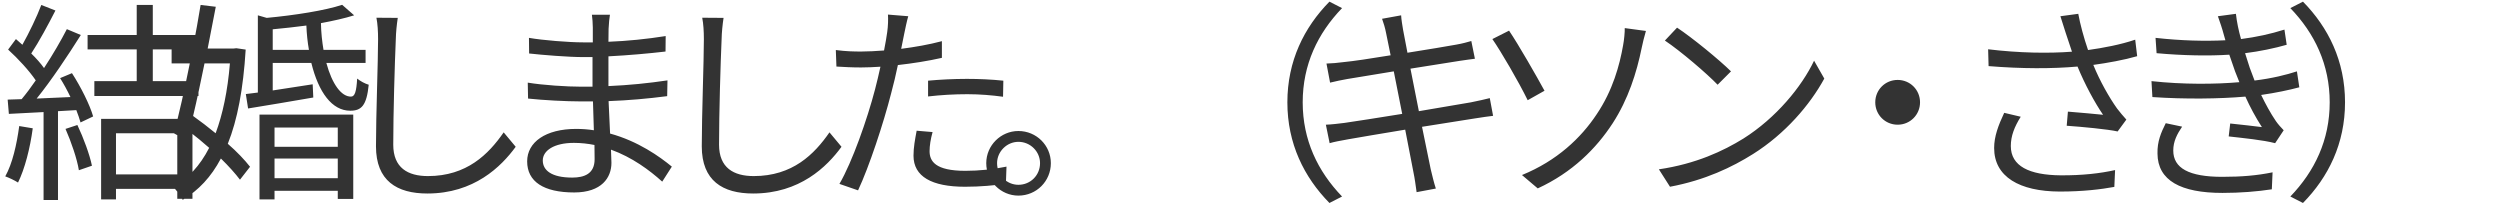
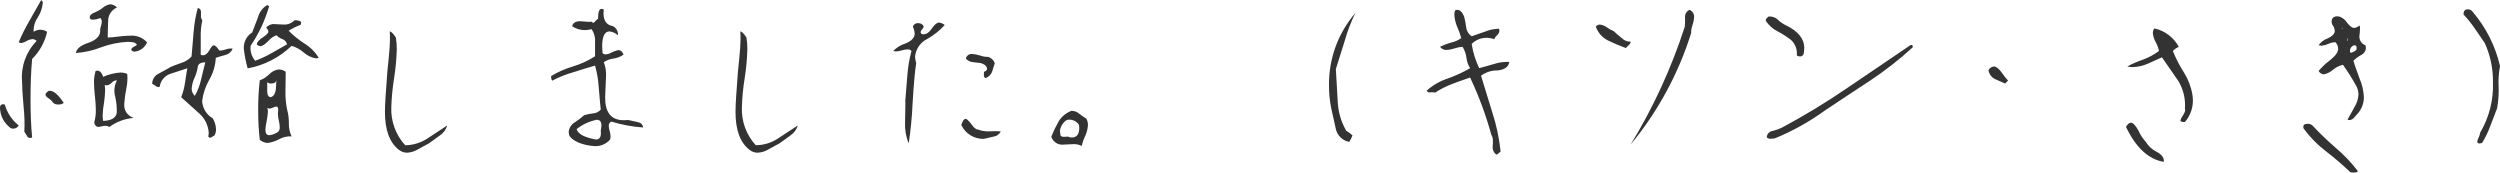
- <svg xmlns="http://www.w3.org/2000/svg" width="260" height="22" viewBox="0 0 260 22">
-   <text id="結婚しました_キソン_さき_" data-name="結婚しました。（キソン・さき）" transform="translate(0 19)" fill="#333" font-size="22" font-family="AB-tegami" letter-spacing="-0.23em">
-     <tspan x="0" y="0">結婚しました。（キソン・さき）</tspan>
-   </text>
+ <svg xmlns="http://www.w3.org/2000/svg" width="241.603" height="16.676" viewBox="0 0 241.603 16.676">
+   <path id="パス_58" data-name="パス 58" d="M18.106-11.4a2,2,0,0,0-1.672-.638,9.057,9.057,0,0,0-1.144.088,8.842,8.842,0,0,1-.99.088c.022-.528.022-1.056.044-1.584a1.418,1.418,0,0,1,.858-1.32,1.011,1.011,0,0,0-.638-.308,1.417,1.417,0,0,0-.7.308,2.938,2.938,0,0,1-.726.44c-.374.132-.572.308-.572.506a.268.268,0,0,0,.132.22,1.539,1.539,0,0,0,.88-.154.515.515,0,0,1,.154.374,1.806,1.806,0,0,1-.088.44,1.226,1.226,0,0,0-.066.528c-.066.484-.462.836-1.188,1.078s-1.1.572-1.166.968a8.174,8.174,0,0,0,2.442-.55,8.723,8.723,0,0,1,2.552-.528,5.394,5.394,0,0,1,.594.044c.2.088.308.176.308.242,0,.022-.088.088-.264.176s-.264.176-.264.286a.121.121,0,0,0,.088.132.372.372,0,0,0,.22.066A1.454,1.454,0,0,0,18.106-11.4Zm-1.3,7.3a1.278,1.278,0,0,1-.9-1.364,10.421,10.421,0,0,1,.2-1.474,4.848,4.848,0,0,0,.088-1.408,1.714,1.714,0,0,0-.682-.132,4.933,4.933,0,0,0-1.65.418c-.154-.484-.4-.682-.726-.572A3.55,3.55,0,0,0,12.98-7.5a12.138,12.138,0,0,0,.088,1.3,12.8,12.8,0,0,1,.088,1.342A4.041,4.041,0,0,1,13-3.652q.1.528.594.4c.418-.11.7-.11.858.044A4.579,4.579,0,0,1,16.808-4.092Zm-8.36-8.316a1.161,1.161,0,0,0-1.3,0,2.229,2.229,0,0,1,.4-1.386A3.205,3.205,0,0,0,8.03-15.2c.022-.066-.022-.154-.154-.286q-.132.231-1.122,1.98A18.614,18.614,0,0,0,5.7-11.4a.469.469,0,0,0,.264.066,1.258,1.258,0,0,0,.506-.2,1.524,1.524,0,0,1,.55-.176.644.644,0,0,1,.418.176A5,5,0,0,0,6.028-7.59c0,.462.044,1.3.154,2.486A15.307,15.307,0,0,1,6.248-2.75c.066.11.154.242.242.374a.316.316,0,0,0,.286.22A.782.782,0,0,0,7-2.2c-.11-1.122-.154-2.376-.154-3.718S6.886-8.558,7-9.79A5.343,5.343,0,0,0,8.448-12.408Zm1.606,6.864C9.5-6.38,9.02-6.776,8.6-6.71c-.2.132-.308.264-.308.374s.11.22.33.374a1.466,1.466,0,0,1,.418.418.7.7,0,0,0,.506.154A.7.7,0,0,0,10.054-5.544ZM5.7-3.366A3.974,3.974,0,0,1,4.356-5.39.43.43,0,0,0,4.2-5.412c-.264,0-.352.2-.286.594A2.46,2.46,0,0,0,4.8-3.212a.453.453,0,0,0,.374.154A.569.569,0,0,0,5.7-3.366Zm9.5-4.356a2.108,2.108,0,0,0-.176,1.562,5.862,5.862,0,0,1,.154,1.606c-.11.484-.55.726-1.32.748a4.272,4.272,0,0,1-.044-.528,7.885,7.885,0,0,1,.132-1.21,10.977,10.977,0,0,0,.11-1.21,4.272,4.272,0,0,0-.044-.528.782.782,0,0,0,.22.044A.841.841,0,0,0,14.7-7.5.635.635,0,0,1,15.2-7.722ZM34.694-9.9a4.093,4.093,0,0,0-1.386-1.386,9.015,9.015,0,0,1-1.518-1.232,6.026,6.026,0,0,1,1.166-.572,1.116,1.116,0,0,0,.044-.2c0-.154-.22-.242-.638-.242a1.36,1.36,0,0,1-1.056.418,3.6,3.6,0,0,1-.44-.022,3.789,3.789,0,0,0-.44-.022.924.924,0,0,0-.814.352.526.526,0,0,1,.22.374c0,.132-.176.308-.528.55-.374.242-.572.462-.594.682a.539.539,0,0,0,.352.176c.176,0,.44-.176.77-.506a1.7,1.7,0,0,1,.792-.55,1.314,1.314,0,0,0,.572.374.716.716,0,0,1,.44.506l-1.518.858a10.371,10.371,0,0,1-1.562.726,1.894,1.894,0,0,1-.44-1.452A13.288,13.288,0,0,0,29.9-14.872.461.461,0,0,0,29.722-15a1.887,1.887,0,0,0-.88,1.144c-.2.506-.374.99-.572,1.5a1.735,1.735,0,0,0-.814,1.562,11.4,11.4,0,0,0,.374,1.914,8.263,8.263,0,0,0,4.246-2.178,3.114,3.114,0,0,1,1.166.638,2.348,2.348,0,0,0,1.188.572A1.1,1.1,0,0,0,34.694-9.9ZM32.076-2.31a2.767,2.767,0,0,1-.264-1.276,4.864,4.864,0,0,0-.176-1.342,7.994,7.994,0,0,1-.154-1.782c.022-1.254.022-1.87.022-1.848a1.234,1.234,0,0,0-.66-.22,1.488,1.488,0,0,0-.9.44A2.663,2.663,0,0,1,29-7.722a24,24,0,0,0-.154,2.882A23.877,23.877,0,0,0,29-1.98a1.227,1.227,0,0,0,.77.308,3.362,3.362,0,0,0,1.122-.374A2.247,2.247,0,0,1,32.076-2.31Zm-5.7-8.47a.609.609,0,0,0-.2-.022,1.5,1.5,0,0,0-.462.088,1.681,1.681,0,0,1-.462.11.484.484,0,0,1-.176-.022c-.22-.33-.4-.484-.528-.484-.11,0-.242.154-.418.484-.2.33-.4.484-.616.484a.782.782,0,0,1-.22-.044v-1.65a6.924,6.924,0,0,1,.154-1.694.576.576,0,0,1-.132-.33v-.506a.357.357,0,0,0-.308-.352,12.409,12.409,0,0,0-.4,2.31l-.2,2.376a2.166,2.166,0,0,1-.968.616q-.858.3-1.056.4c-.044.044-.418.242-1.1.616a1.1,1.1,0,0,0-.682,1.012,2.284,2.284,0,0,1,.264.154.544.544,0,0,0,.33.154.279.279,0,0,0,.132-.022A1.533,1.533,0,0,1,20.372-8.36c.55-.176,1.078-.352,1.628-.528-.022.11-.11.572-.22,1.364a6.244,6.244,0,0,1-.374,1.43c.572.506,1.144,1.034,1.738,1.562a2.747,2.747,0,0,1,.924,1.87,1.925,1.925,0,0,1-.044.352.206.206,0,0,0,.176.132.484.484,0,0,0,.264-.132,1.3,1.3,0,0,1,.176-.11,1.284,1.284,0,0,0,.132-.572,2.293,2.293,0,0,0-.308-1.056A2.06,2.06,0,0,1,23.43-5.72a5.481,5.481,0,0,1,.682-2.046A4.718,4.718,0,0,0,24.75-9.9c.33-.11.638-.2.968-.286A1,1,0,0,0,26.378-10.78Zm4.246,2.948v-.176c-.022.374-.044.77-.066,1.144-.066.44-.22.7-.506.77q-.33-.033-.33-.594v-.858a.555.555,0,0,0,.374.132C30.426-7.414,30.6-7.546,30.624-7.832Zm.154,5.082a1.932,1.932,0,0,1-.858.33c-.242,0-.374-.176-.374-.528a5.23,5.23,0,0,1,.132-.88,7.6,7.6,0,0,0,.11-.88.771.771,0,0,0-.066-.352.424.424,0,0,0,.22.066,1.114,1.114,0,0,0,.374-.11.884.884,0,0,1,.286-.088c.132,0,.2.132.176.418a1.162,1.162,0,0,0-.022.286,3.014,3.014,0,0,0,.088.66,3.043,3.043,0,0,1,.088.616A.62.62,0,0,1,30.778-2.75Zm-7.04-6.71c-.044.132-.176.7-.418,1.694a5.614,5.614,0,0,1-.594,1.54.949.949,0,0,1-.308-.7A3.148,3.148,0,0,1,22.7-7.986a3.766,3.766,0,0,0,.308-1.034C23.034-9.306,23.276-9.46,23.738-9.46ZM47.124-3.366,45.21-2.112a3.939,3.939,0,0,1-2.156.66,5.128,5.128,0,0,1-1.342-3.7,21.953,21.953,0,0,1,.264-2.75,21.442,21.442,0,0,0,.264-2.794,6.6,6.6,0,0,0-.088-1.166q-.363-.561-.594-.594c.022.242.022.484.022.77,0,.462-.044,1.1-.132,1.958-.11.924-.154,1.584-.176,1.958-.022.242-.044.748-.11,1.518q-.066.99-.066,1.584c0,1.738.44,2.948,1.342,3.652a1.269,1.269,0,0,0,.814.286,2.264,2.264,0,0,0,1.078-.352c.66-.352.99-.528,1.012-.55.352-.242.7-.506,1.034-.748A1.809,1.809,0,0,0,47.124-3.366Zm18.92.2c-.022-.286-.2-.462-.55-.528-.594-.132-.9-.2-.9-.2a2.805,2.805,0,0,1-.418.022c-1.21,0-1.8-.726-1.8-2.2,0-.22.022-.572.044-1.034s.044-.814.044-1.034a3.217,3.217,0,0,0-.22-1.342,2.29,2.29,0,0,1,.968-.352,2.273,2.273,0,0,0,.946-.374c-.11-.286-.286-.44-.484-.44a2.582,2.582,0,0,0-.77.286c-.33.154-.594.176-.77.022-.022-.22-.044-.44-.044-.66,0-.968.242-1.452.7-1.452a1.355,1.355,0,0,1,.792.352.313.313,0,0,0,.044-.132.955.955,0,0,0-.484-.726c-.7-.11-1.012-.638-.9-1.606a.492.492,0,0,0-.22-.066c-.22,0-.33.308-.33.946a1.276,1.276,0,0,0-.22.2q-.165.2-.264.2c-.044,0-.088-.044-.132-.11a2.046,2.046,0,0,1-.528,0c-.33-.022-.528-.044-.594-.044-.418,0-.682.154-.77.484a2.164,2.164,0,0,0,1.188.374,2.683,2.683,0,0,0,.7-.088,1.944,1.944,0,0,1,.33,1.254v1.364a8.362,8.362,0,0,1-2.156.99,8.862,8.862,0,0,0-2.09.924c0,.242.044.4.11.44a10.386,10.386,0,0,1,2.046-.814c.682-.22,1.386-.44,2.09-.638a9.946,9.946,0,0,1,.352,2.068q.165,1.98.2,2.178a1.064,1.064,0,0,1-.748.374,3.923,3.923,0,0,0-.858.176,7.39,7.39,0,0,1-.924.7,1.205,1.205,0,0,0-.572.924,1.514,1.514,0,0,0,.044.286c.088.242.374.484.88.726a5.053,5.053,0,0,0,1.628.352A1.867,1.867,0,0,0,62.854-2,1.3,1.3,0,0,0,62.9-2.31a2.124,2.124,0,0,0-.088-.528,2.032,2.032,0,0,1-.088-.484.448.448,0,0,1,.242-.418A13.775,13.775,0,0,0,66.044-3.168Zm-4.092.286c.066.55-.066.858-.44.88-1.122-.2-1.76-.528-1.892-1.012a4.571,4.571,0,0,1,1.936-.9c.308,0,.462.176.462.55A2.272,2.272,0,0,1,61.952-2.882ZM81-3.366,79.09-2.112a3.939,3.939,0,0,1-2.156.66,5.128,5.128,0,0,1-1.342-3.7,21.952,21.952,0,0,1,.264-2.75,21.443,21.443,0,0,0,.264-2.794,6.6,6.6,0,0,0-.088-1.166q-.363-.561-.594-.594c.022.242.022.484.022.77,0,.462-.044,1.1-.132,1.958-.11.924-.154,1.584-.176,1.958-.022.242-.044.748-.11,1.518q-.066.99-.066,1.584c0,1.738.44,2.948,1.342,3.652a1.269,1.269,0,0,0,.814.286,2.264,2.264,0,0,0,1.078-.352c.66-.352.99-.528,1.012-.55.352-.242.7-.506,1.034-.748A1.809,1.809,0,0,0,81-3.366Zm19.03-6.028a1.028,1.028,0,0,0-.616-.594,2.191,2.191,0,0,1-.792-.132,3.143,3.143,0,0,0-.792-.154.573.573,0,0,0-.594.44.982.982,0,0,0,.682.352c.506.066.748.088.77.088.4.132.594.33.594.572,0,.11-.11.22-.308.286q.033.033,0,.33a.265.265,0,0,0,.176.264,1.08,1.08,0,0,0,.616-.594Q99.77-8.569,100.034-9.394Zm.572,6.6a8.36,8.36,0,0,0-1.122,0,2.816,2.816,0,0,1-1.078-.176c-.176,0-.4-.176-.638-.528-.264-.33-.44-.506-.55-.506-.154,0-.286.2-.418.594a2.326,2.326,0,0,0,2.178,1.342c.33-.066.638-.154.946-.22A.862.862,0,0,0,100.606-2.794ZM95.194-13.068a1.05,1.05,0,0,0-.55-.242c-.2,0-.44.2-.726.616s-.594.572-.924.506a.266.266,0,0,1-.132-.2.42.42,0,0,1,.154-.264.873.873,0,0,0,.154-.264.514.514,0,0,0-.528-.33.481.481,0,0,0-.528.33,1.837,1.837,0,0,1,.176.682c0,.374-.286.7-.88.946a2.7,2.7,0,0,0-1.188.726,1.115,1.115,0,0,0,.286.044,2.515,2.515,0,0,0,.572-.11,2.123,2.123,0,0,1,.528-.088.453.453,0,0,1,.374.154,12.633,12.633,0,0,0-.4,2.354c-.066.814-.132,1.65-.2,2.464.022.11,0,.792-.022,2.09a4.708,4.708,0,0,0,.352,2.024,35.75,35.75,0,0,0,.374-3.828c.11-1.826.22-3.124.352-3.938a2.144,2.144,0,0,1-.11-.616,2.109,2.109,0,0,1,1.188-1.716A6.887,6.887,0,0,0,95.194-13.068Zm13.684,9.042a6.871,6.871,0,0,1-.7-.484,1.078,1.078,0,0,0-.748-.264,2.485,2.485,0,0,0-1.21.99,12.055,12.055,0,0,0-.726,1.5,1.1,1.1,0,0,0,1.188.77,4.475,4.475,0,0,0,.484-.022,4.475,4.475,0,0,1,.484-.022,1.624,1.624,0,0,1,.792.176,3.785,3.785,0,0,1,.33-.968,3.062,3.062,0,0,0,.264-1.034A1.3,1.3,0,0,0,108.878-4.026Zm-.726.572a1.486,1.486,0,0,1,.044.308c0,.638-.242.946-.726.946a.838.838,0,0,1-.374-.088,3.249,3.249,0,0,1-.462.022c-.2-.022-.286-.11-.264-.286a1.514,1.514,0,0,1-.044-.286,1.508,1.508,0,0,1,.66-1.056A1.105,1.105,0,0,1,108.152-3.454Zm26.73-10.78a10.511,10.511,0,0,0-2.552,7,10.722,10.722,0,0,0,.22,2.222c.154.66.286,1.32.44,1.98a1.608,1.608,0,0,0,1.3,1.254A3.141,3.141,0,0,0,134.6-2.4a2.5,2.5,0,0,0-.594-.44,6.149,6.149,0,0,1-.836-2.9c-.066-1.034-.11-2.046-.176-3.08.066-.2.352-1.1.858-2.728A15.3,15.3,0,0,1,134.882-14.234ZM149.754-9.5a3.986,3.986,0,0,0-1.408.176c-.506.154-.99.286-1.5.418a8.23,8.23,0,0,1-.726-2.332,1.975,1.975,0,0,1,1.452-.594,2.112,2.112,0,0,1,.726.132.97.97,0,0,1,.264-.374.7.7,0,0,0,.242-.418.782.782,0,0,0-.044-.22,3.79,3.79,0,0,0-1.364.286c-.814.286-1.254.44-1.276.44a1.172,1.172,0,0,1-.528-.858,7.616,7.616,0,0,0-.2-1.034c-.176-.44-.4-.66-.682-.66a.355.355,0,0,0-.2.066,1.066,1.066,0,0,0-.066.4,3.445,3.445,0,0,0,.264,1.144,7.015,7.015,0,0,1,.4,1.122,2.57,2.57,0,0,1-1.012.44,5.681,5.681,0,0,0-1.034.4.741.741,0,0,0,.616.308,2.837,2.837,0,0,0,.792-.154,2.865,2.865,0,0,1,.77-.154,2.748,2.748,0,0,1,.374,1.056,2.406,2.406,0,0,0,.352,1.012,12.948,12.948,0,0,1-2.2,1.012,5.622,5.622,0,0,0-2,1.166.344.344,0,0,0,.374.154,1.7,1.7,0,0,1,.462.022,8.243,8.243,0,0,1,1.65-.836c.176-.066.748-.286,1.716-.616a33.832,33.832,0,0,1,2.046,5.522,1.053,1.053,0,0,1,.154.638v.242a1.08,1.08,0,0,0-.022.242.9.9,0,0,0,.33.792q.1.033.264-.132c.088-.088.154-.132.176-.154a18.169,18.169,0,0,0-.792-3.74c-.374-1.188-.726-2.376-1.1-3.586a2.544,2.544,0,0,1,1.584-.506C149.314-8.756,149.688-9.02,149.754-9.5ZM167.332-12.3a2.033,2.033,0,0,1,.132-.77,2.865,2.865,0,0,0,.154-.77.747.747,0,0,0-.44-.7.736.736,0,0,0-.44.726,6.518,6.518,0,0,1-.022.9,53.077,53.077,0,0,1-5.236,11.4A31.874,31.874,0,0,0,167.332-12.3Zm-5.852.836a1.105,1.105,0,0,1-.836-.33,8.03,8.03,0,0,1-.792-.682,2.826,2.826,0,0,1-.638-.352,1.489,1.489,0,0,0-.7-.286.5.5,0,0,0-.4.2,2.377,2.377,0,0,0,1.188,1.342,17.959,17.959,0,0,0,1.716.726l.308-.308A.384.384,0,0,0,161.48-11.462Zm16.786.572c-.022-.858-.616-1.584-1.738-2.134a2.952,2.952,0,0,1-.814-.55,1.1,1.1,0,0,0-.924-.308.946.946,0,0,1-.154.154.265.265,0,0,0-.088.264,2.944,2.944,0,0,0,1.144,1.012,8.24,8.24,0,0,1,1.3.836,1.755,1.755,0,0,1,.55,1.43c0,.11.132.154.4.154a.408.408,0,0,0,.286-.374C178.244-10.692,178.266-10.868,178.266-10.89Zm10.472-.022a.276.276,0,0,0-.022-.2.234.234,0,0,0-.176-.022L182.4-6.974a67.59,67.59,0,0,1-6.27,3.806,4.508,4.508,0,0,1-.9.33.657.657,0,0,0-.594.616.457.457,0,0,0,.22.132.444.444,0,0,0,.242,0,2.092,2.092,0,0,1,.308-.022,23.079,23.079,0,0,0,4.8-2.662c1.452-.968,2.9-1.936,4.356-2.882A33.491,33.491,0,0,0,188.738-10.912Zm8.932,3.5.286-.286a7.036,7.036,0,0,1-.638-.814c-.286-.374-.528-.55-.726-.55a.689.689,0,0,0-.528.352,1.139,1.139,0,0,0,.616.858C197.01-7.7,197.34-7.568,197.67-7.414Zm18.106,1.1a5.9,5.9,0,0,0-.814-2.156,12.569,12.569,0,0,1-1.078-2.09,1.665,1.665,0,0,1,.572-.4,3.526,3.526,0,0,0-2.354-1.782.691.691,0,0,0-.154.462,2.179,2.179,0,0,0,.286.88,3.072,3.072,0,0,1,.308.836,6.02,6.02,0,0,1-1.54.836,9.967,9.967,0,0,0-1.518.66,2.17,2.17,0,0,0,.528.066,3.993,3.993,0,0,0,1.452-.33c.462-.2.9-.418,1.364-.616.528.77,1.056,1.518,1.584,2.288a4.529,4.529,0,0,1,.638,2.684c.066.132,0,.33-.176.616a1.75,1.75,0,0,0-.264.506c0,.11.154.176.44.154a3.161,3.161,0,0,0,.77-2.112A4.3,4.3,0,0,0,215.776-6.314ZM213,.154c.066-.33-.132-.66-.638-.946a2.6,2.6,0,0,1-1.1-.99,3.91,3.91,0,0,1-.7-1.078c-.286-.506-.528-.77-.726-.77-.154,0-.33.132-.484.4C210.3-1.232,211.53-.088,213,.154ZM232.5-11.11a.889.889,0,0,1-.594-.858c0-.088.022-.22.044-.4a2.985,2.985,0,0,0,.022-.4,1.1,1.1,0,0,0-.044-.264.931.931,0,0,1-.528.242c-.2,0-.418-.176-.682-.506a1.472,1.472,0,0,0-.682-.572,1.135,1.135,0,0,0-.242-.044c-.374,0-.572.176-.572.528a1.136,1.136,0,0,0,.044.242,1.161,1.161,0,0,1,.264.638c0,.264-.22.506-.682.726a1.8,1.8,0,0,0-.88.66,1.486,1.486,0,0,0,.308.044,2.008,2.008,0,0,0,.638-.176,1.546,1.546,0,0,1,.682-.154.951.951,0,0,1,.264.616q0,.5-.792,1.122a6.558,6.558,0,0,0-1.1,1.034.618.618,0,0,0,.506.33,1.884,1.884,0,0,0,.9-.462,2.381,2.381,0,0,1,.946-.462,20.424,20.424,0,0,1,1.3,2.068,1.757,1.757,0,0,1,.2.792,2.58,2.58,0,0,1-.4,1.254l-.66,1.188a.782.782,0,0,0,.22.044.646.646,0,0,0,.418-.242c.22-.242.352-.4.374-.418a2.4,2.4,0,0,0,.572-1.562,5.172,5.172,0,0,0-.418-1.8q-.528-1.419-.594-1.716a3.109,3.109,0,0,1,.748-.55.82.82,0,0,0,.462-.66A1.514,1.514,0,0,0,232.5-11.11ZM231.77,1.056a14.68,14.68,0,0,0-2.134-2.244,29.556,29.556,0,0,1-2.266-2.178.665.665,0,0,0-.506-.154c-.242,0-.374.088-.374.286a.429.429,0,0,0,.022.154A10.686,10.686,0,0,0,228.69-.858a27.653,27.653,0,0,1,2.354,2.024s.132,0,.4.022A.386.386,0,0,0,231.77,1.056Zm-1.452-13.75c0,.066-.044,0-.154-.154Zm.44,1.166q-.1,0,0-.33Zm.858.858a1.073,1.073,0,0,1-.572.286.642.642,0,0,1-.044-.2.515.515,0,0,1,.154-.374.416.416,0,0,1,.308-.154c.11,0,.176.088.176.242A.609.609,0,0,1,231.616-10.67ZM245.5-9.108a12.4,12.4,0,0,0-2.64-5.236.545.545,0,0,0-.462-.242c-.308,0-.44.176-.418.506a10.959,10.959,0,0,1,1.078,1.342c.33.462.638.946.968,1.408a8.918,8.918,0,0,1,.792,3.85,8.879,8.879,0,0,1-1.232,4.8,1.626,1.626,0,0,1-.132.44,1.263,1.263,0,0,0-.154.44c0,.11.066.176.22.176a1.437,1.437,0,0,0,.242-.044,8.657,8.657,0,0,0,.792-1.628l.66-1.716a9.617,9.617,0,0,0,.154-2.046A8.569,8.569,0,0,1,245.5-9.108Z" transform="translate(-3.895 15.488)" fill="#333" />
</svg>
